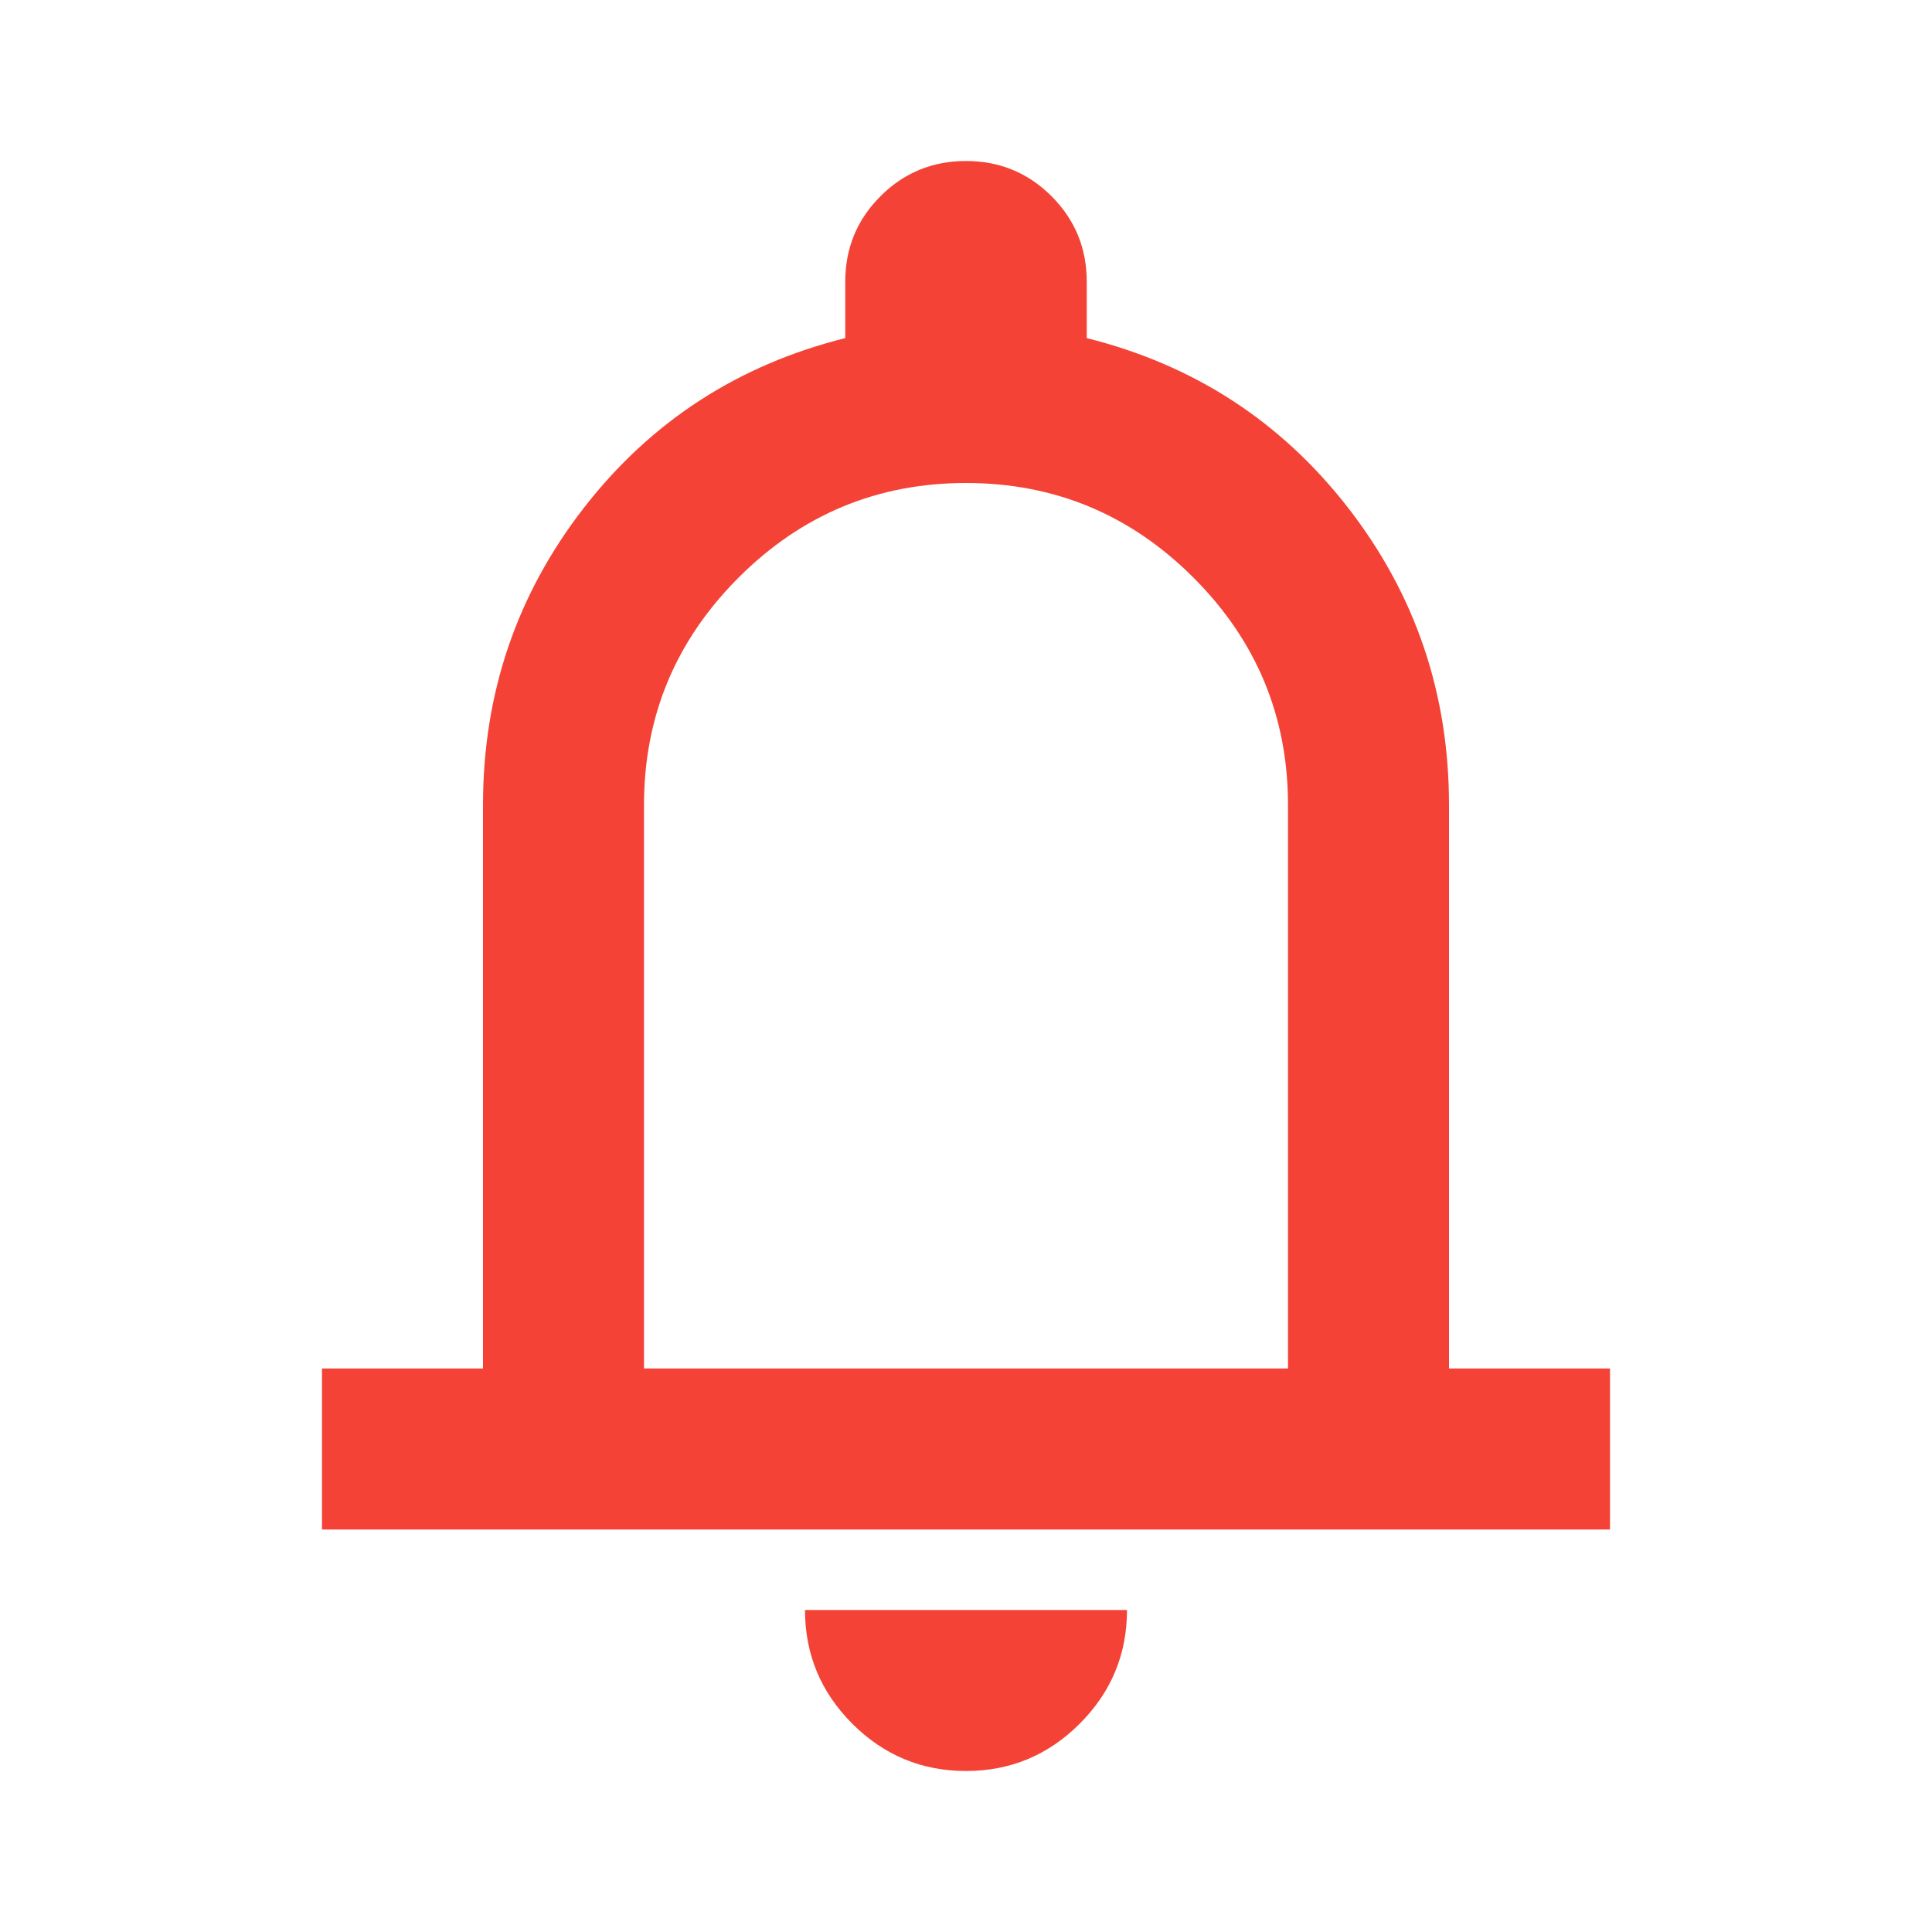
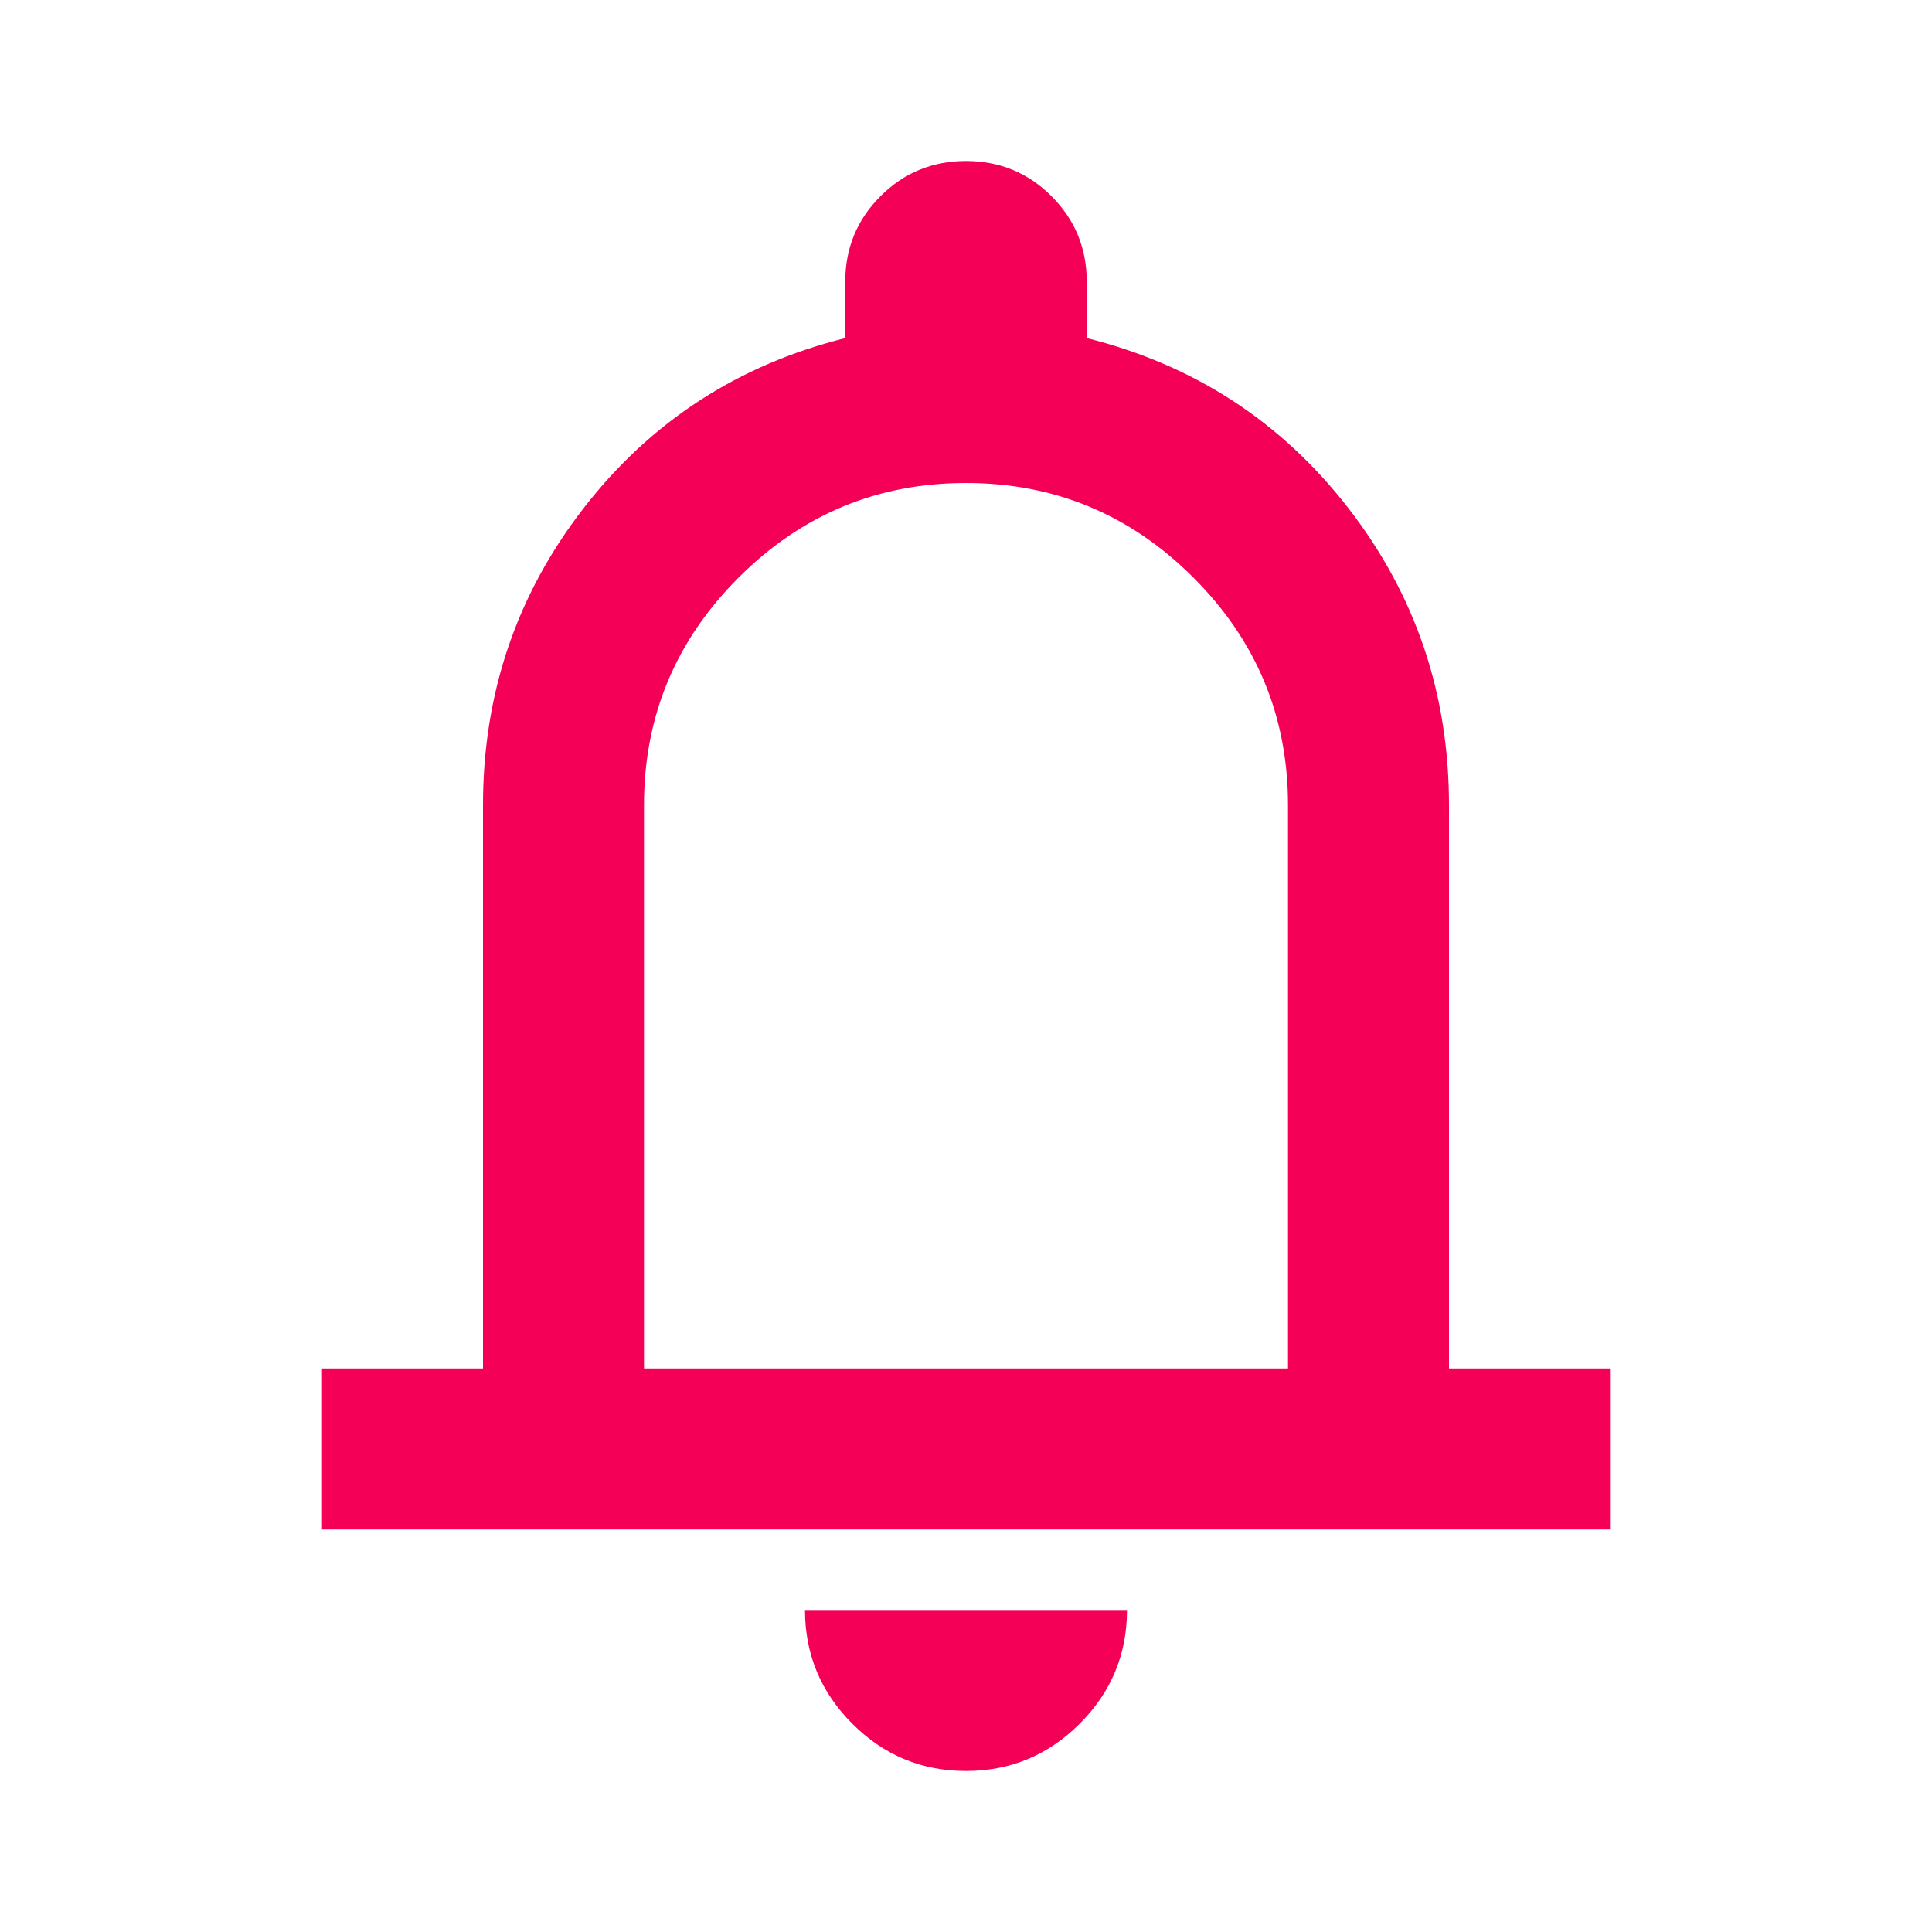
- <svg xmlns="http://www.w3.org/2000/svg" height="24px" viewBox="0 -960 960 960" width="24px" fill="#f44336">
+ <svg xmlns="http://www.w3.org/2000/svg" height="24px" viewBox="0 -960 960 960" width="24px" fill="#f50057">
  <path d="M160-200v-80h80v-280q0-83 50-147.5T420-792v-28q0-25 17.5-42.5T480-880q25 0 42.5 17.5T540-820v28q80 20 130 84.5T720-560v280h80v80H160Zm320-300Zm0 420q-33 0-56.5-23.5T400-160h160q0 33-23.5 56.5T480-80ZM320-280h320v-280q0-66-47-113t-113-47q-66 0-113 47t-47 113v280Z" />
</svg>
